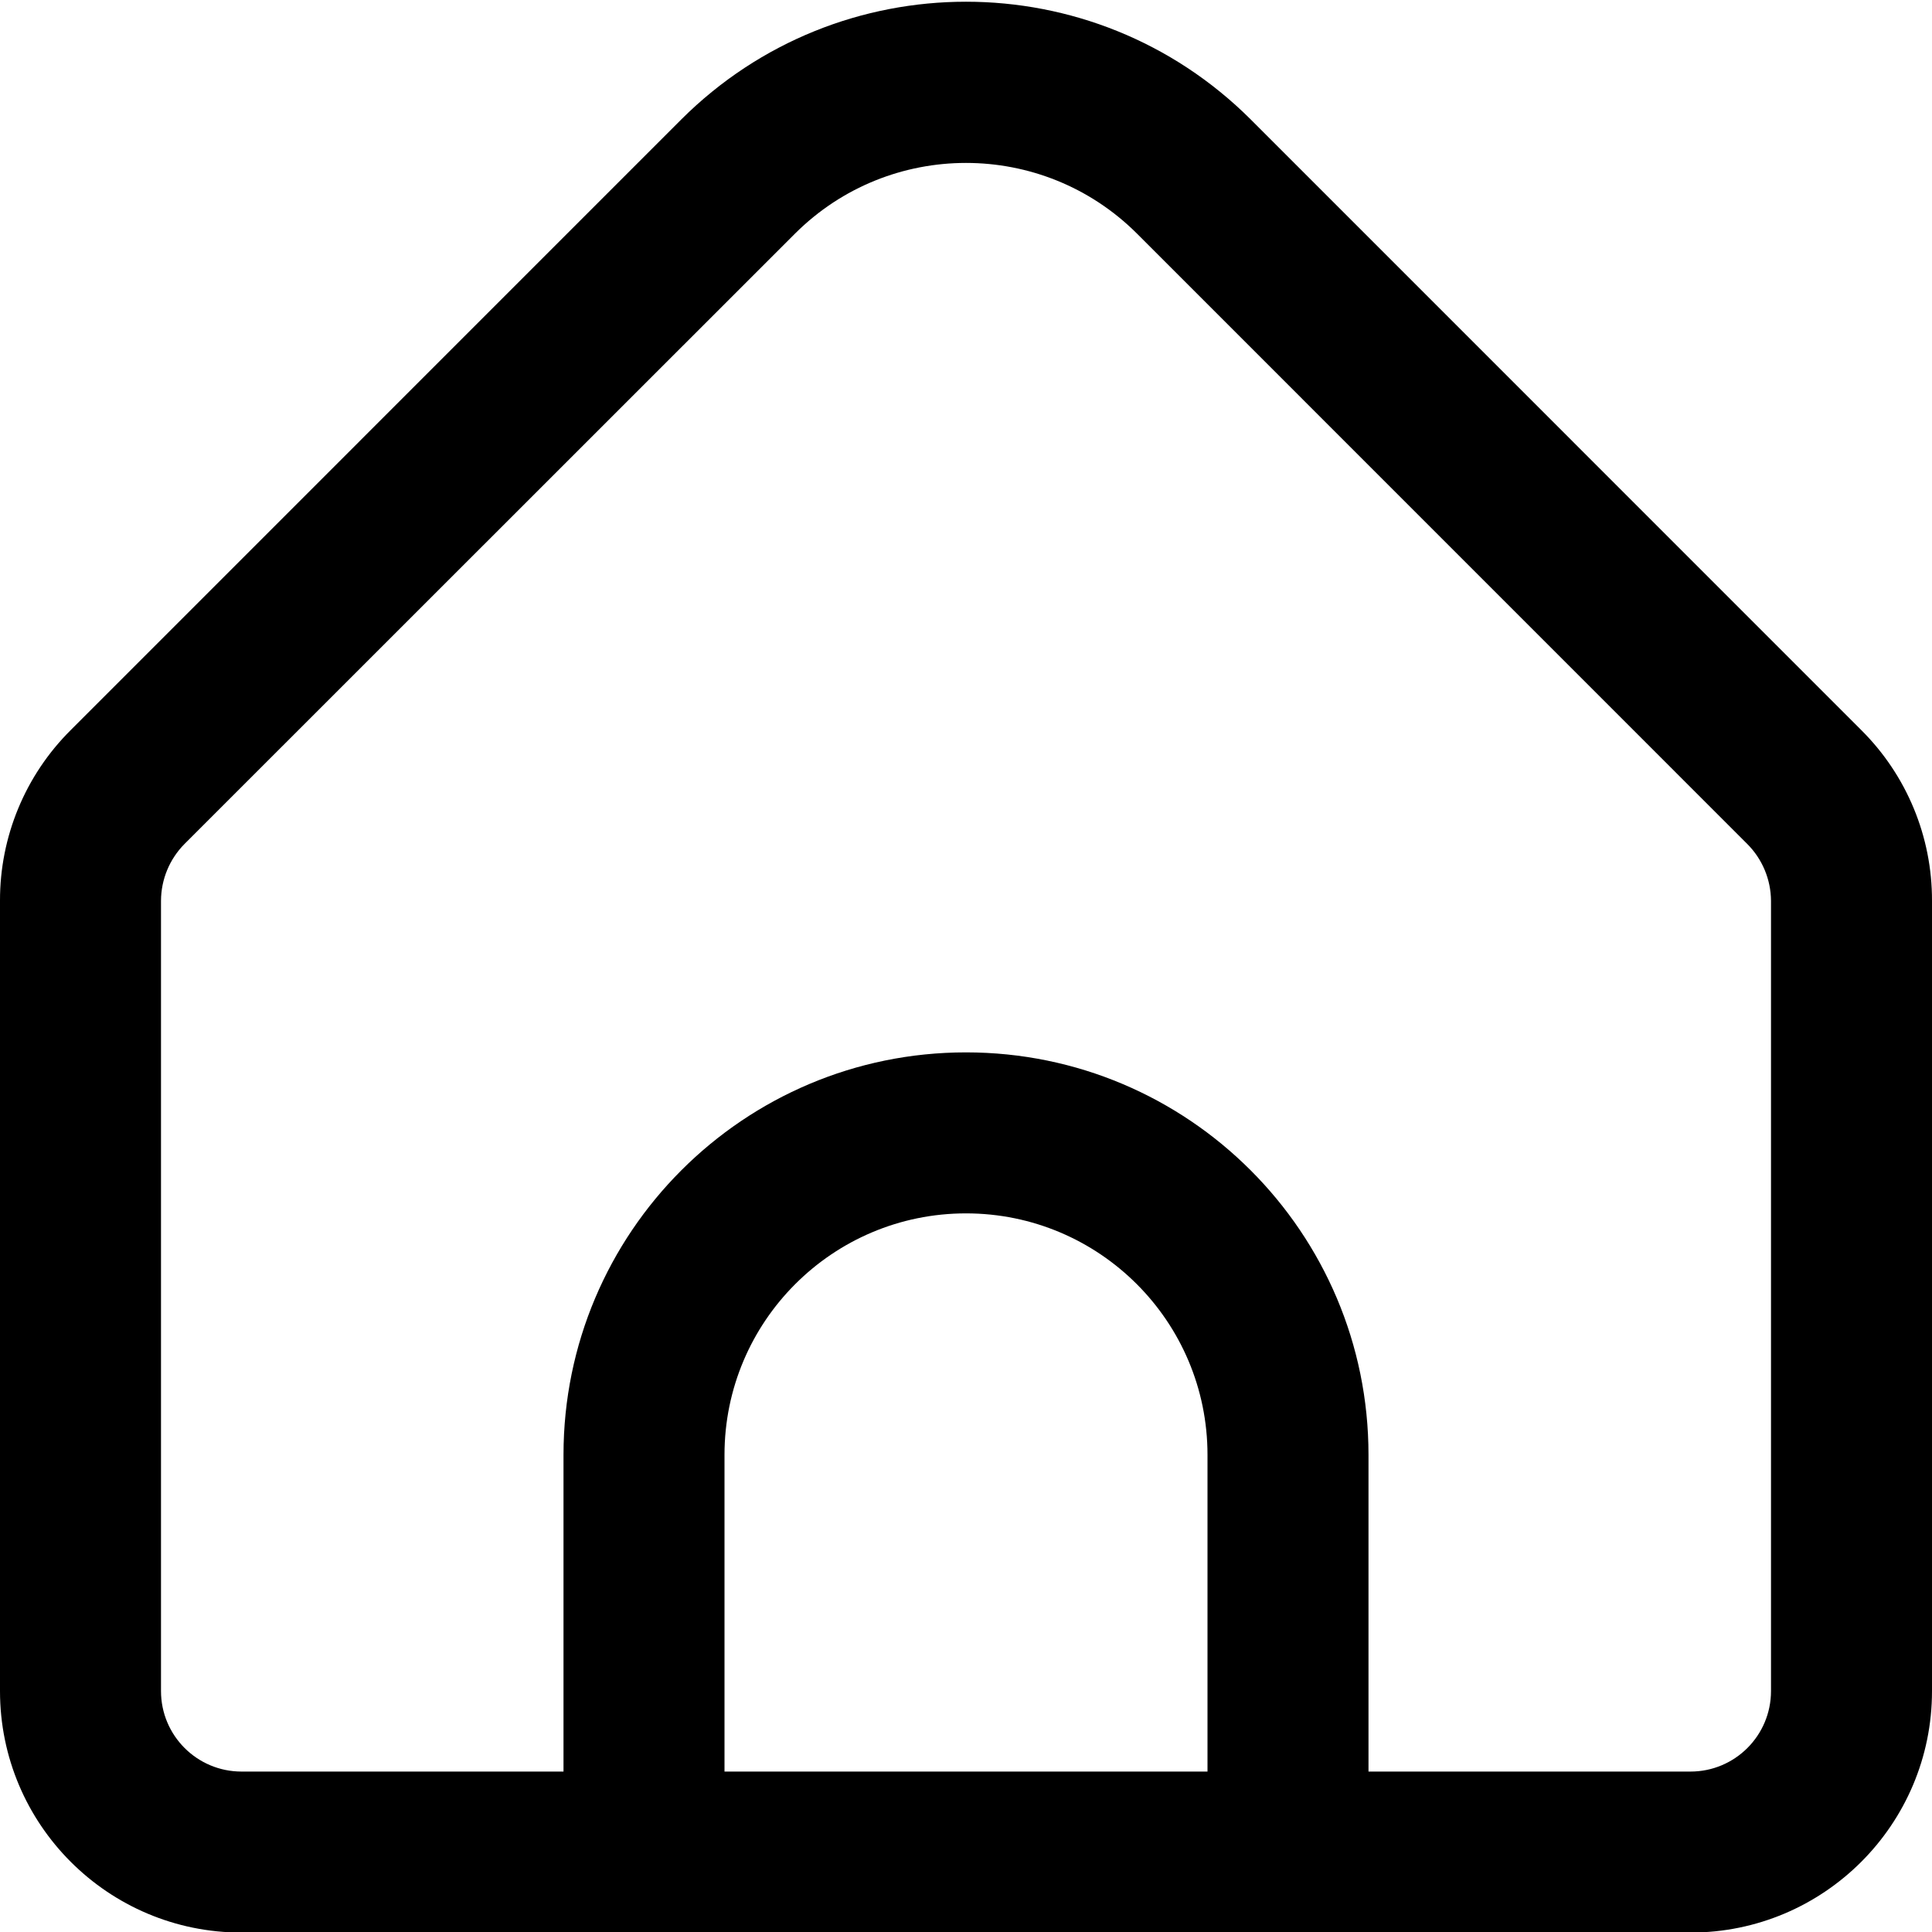
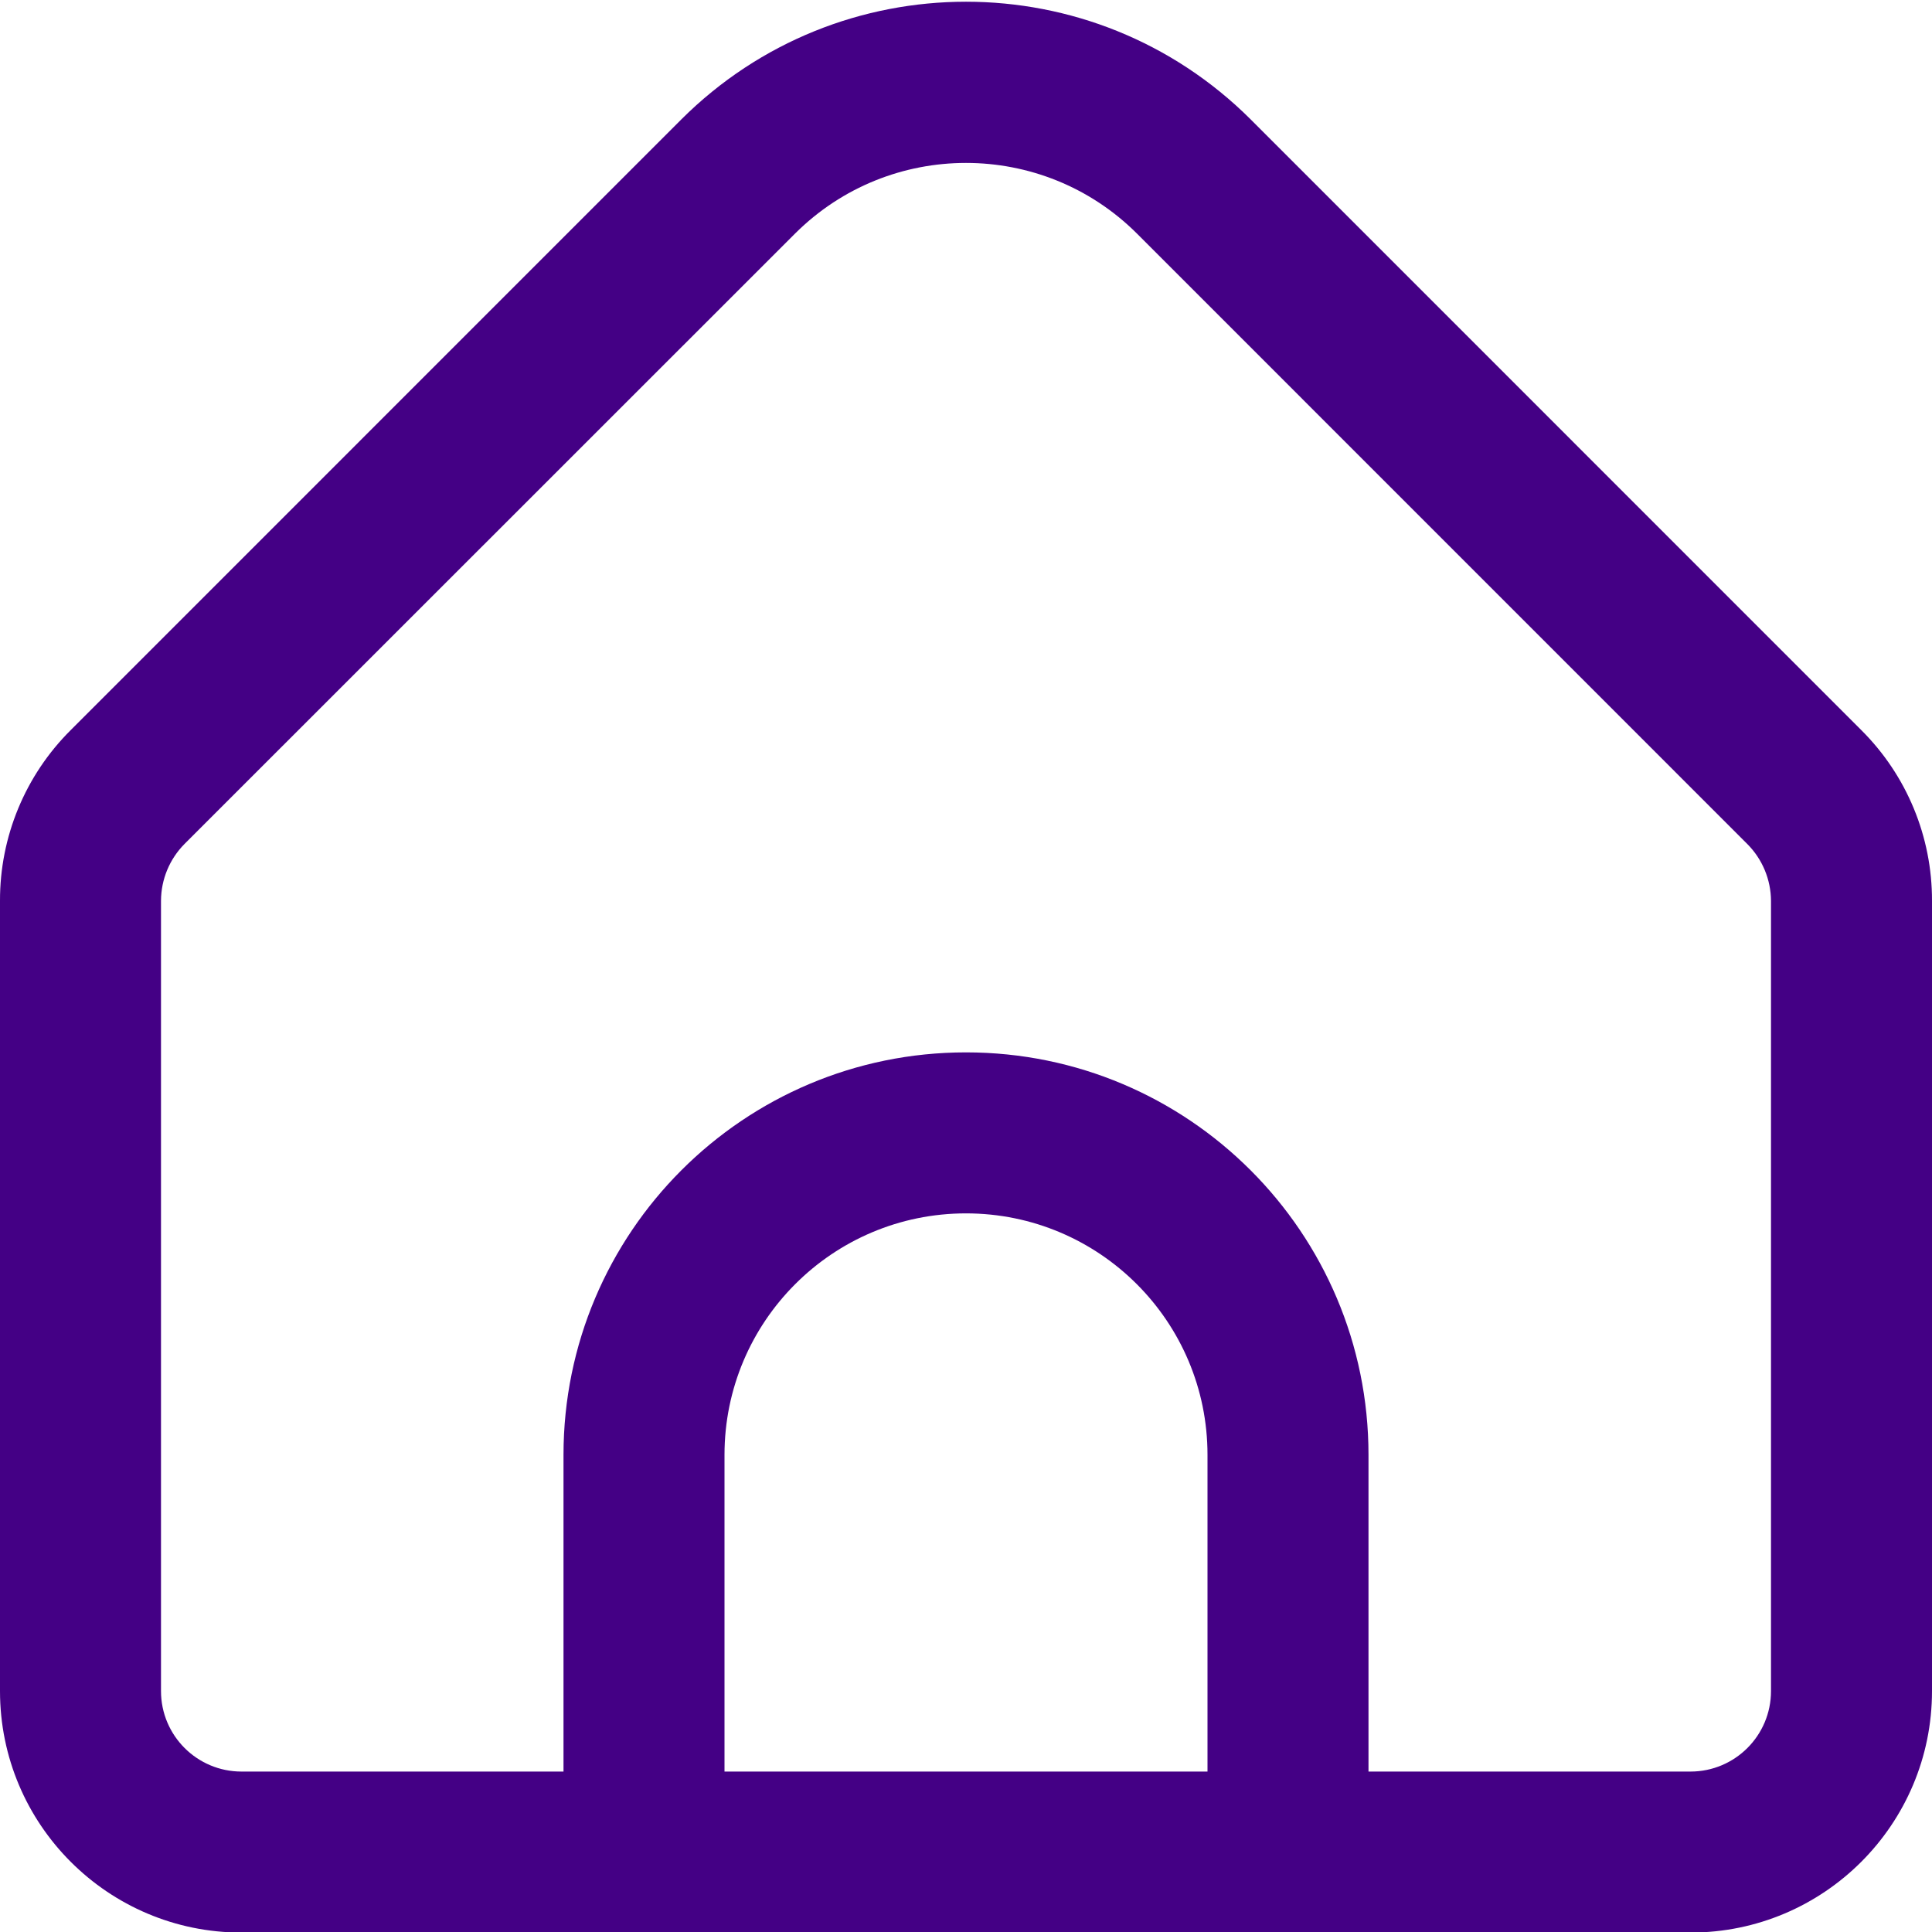
- <svg xmlns="http://www.w3.org/2000/svg" id="Outline" viewBox="0 0 24 24" width="16" height="16">
+ <svg xmlns="http://www.w3.org/2000/svg" id="Outline" viewBox="0 0 24 24" width="16" height="16" fill="#440085">
  <path d="M23.121,9.069,15.536,1.483a5.008,5.008,0,0,0-7.072,0L.879,9.069A2.978,2.978,0,0,0,0,11.19v9.817a3,3,0,0,0,3,3H21a3,3,0,0,0,3-3V11.19A2.978,2.978,0,0,0,23.121,9.069ZM15,22.007H9V18.073a3,3,0,0,1,6,0Zm7-1a1,1,0,0,1-1,1H17V18.073a5,5,0,0,0-10,0v3.934H3a1,1,0,0,1-1-1V11.19a1.008,1.008,0,0,1,.293-.707L9.878,2.9a3.008,3.008,0,0,1,4.244,0l7.585,7.586A1.008,1.008,0,0,1,22,11.19Z" />
</svg>
